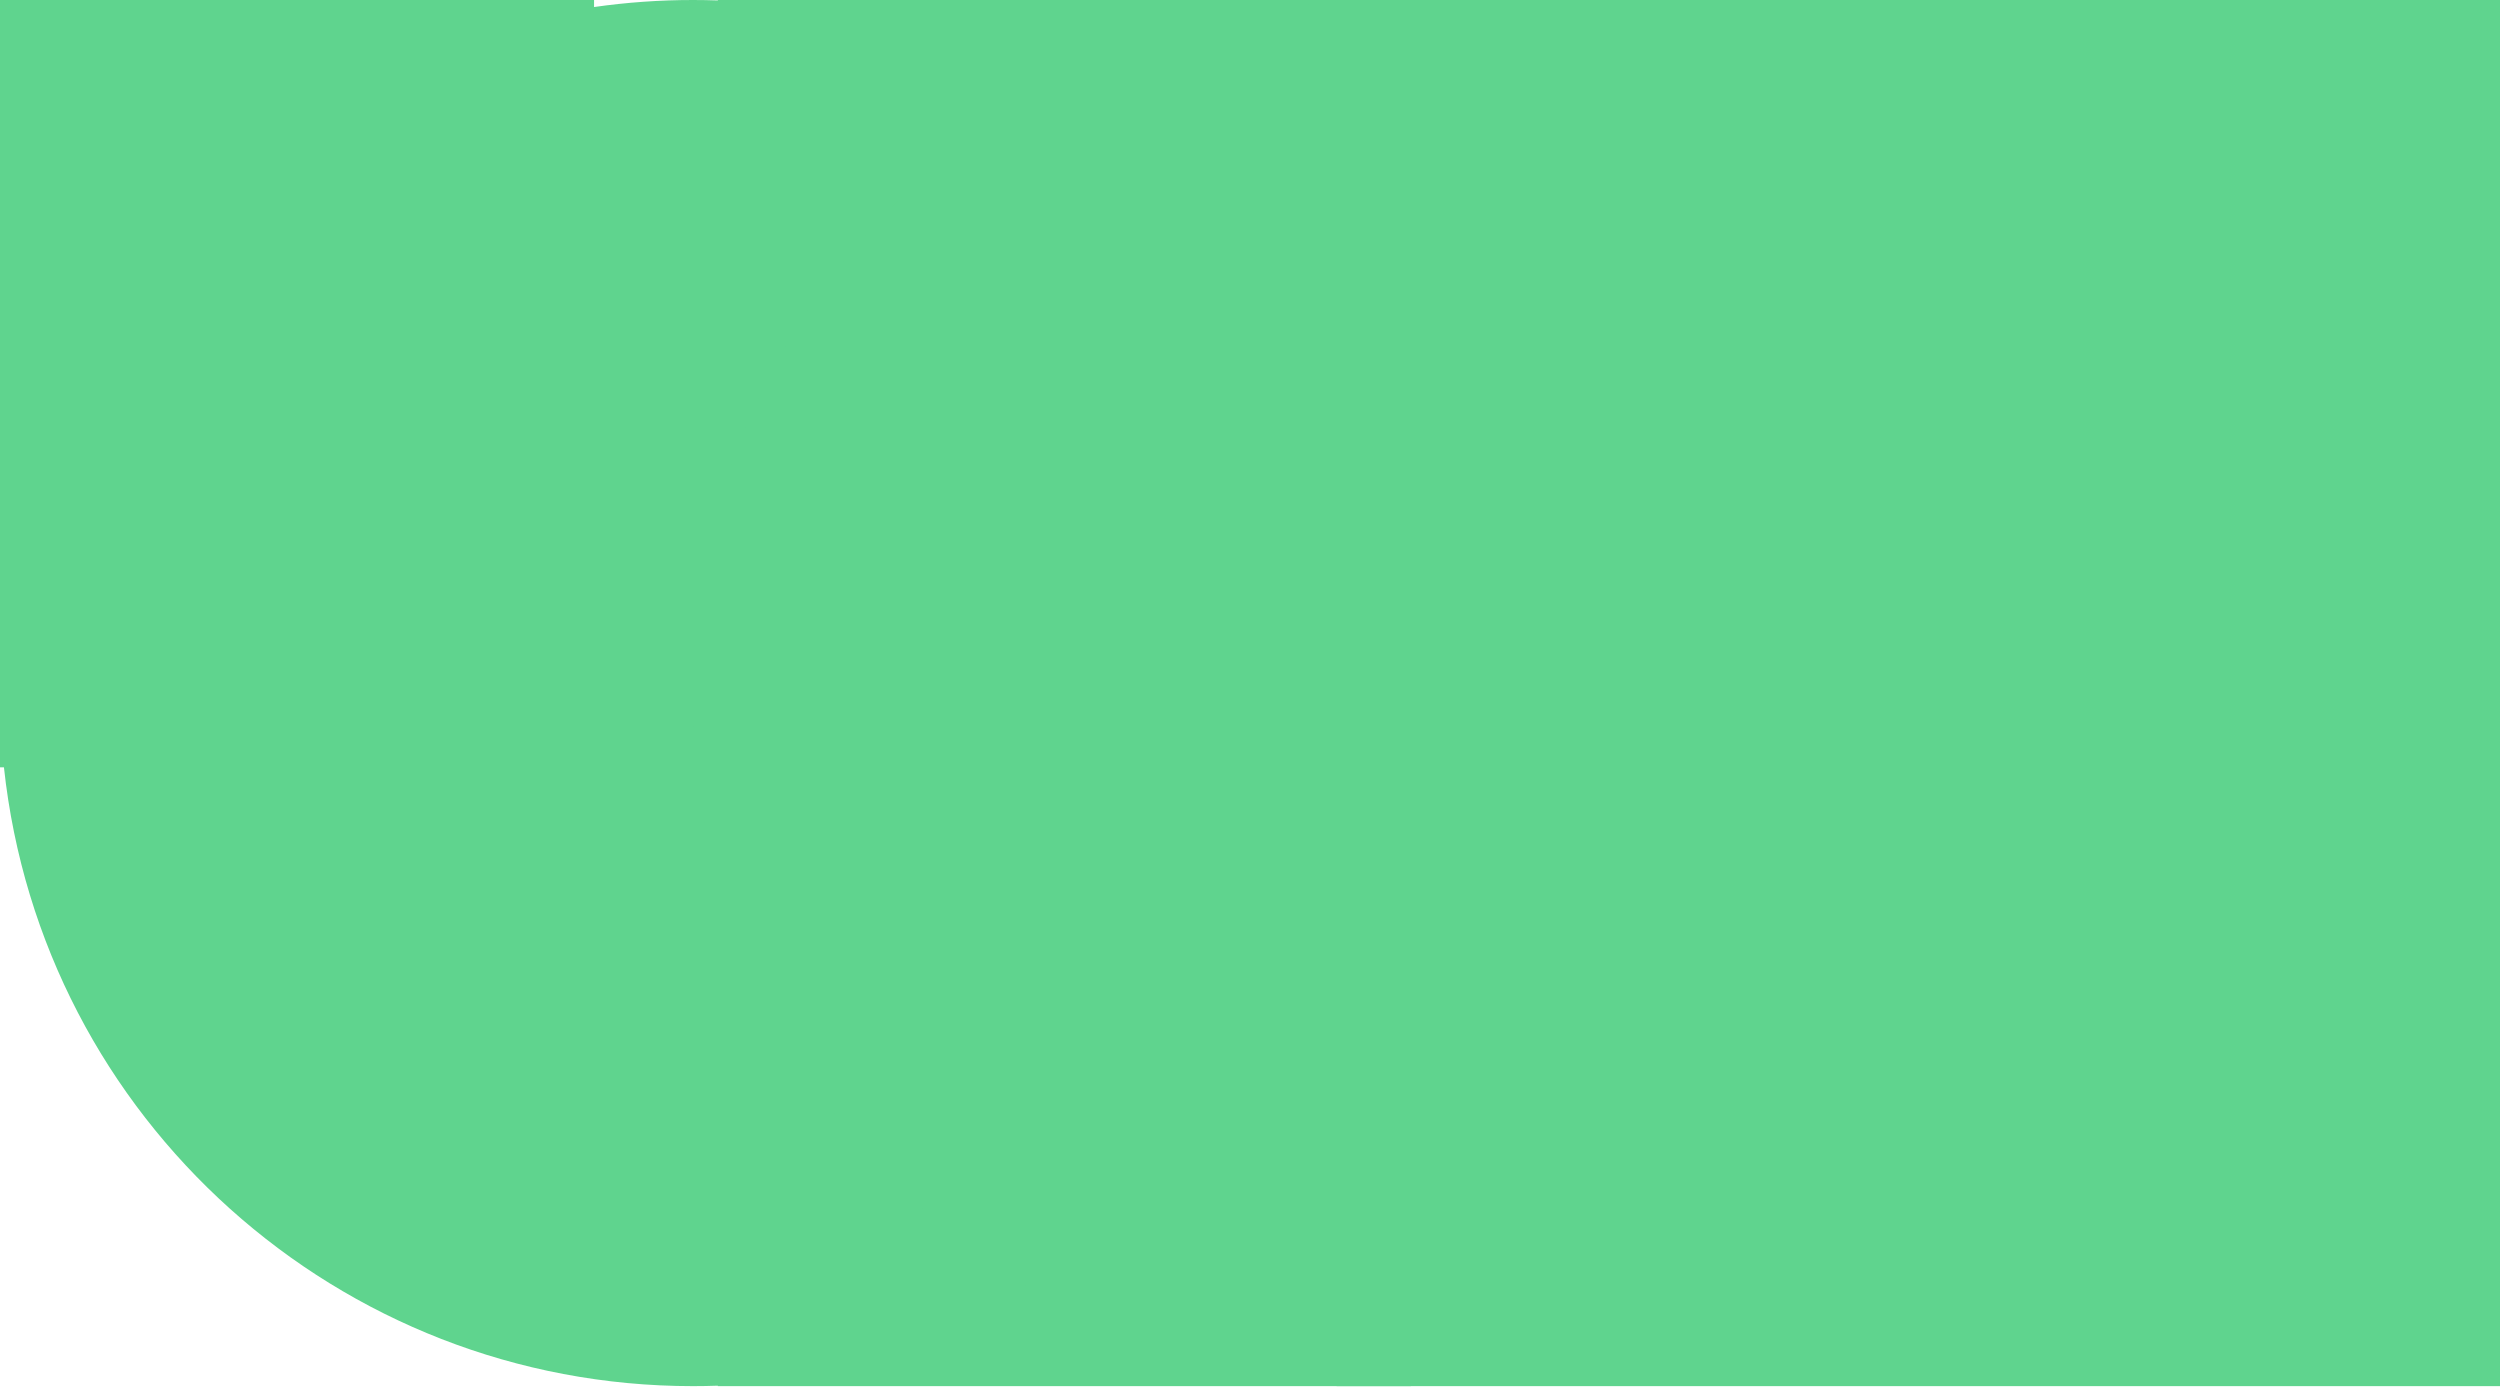
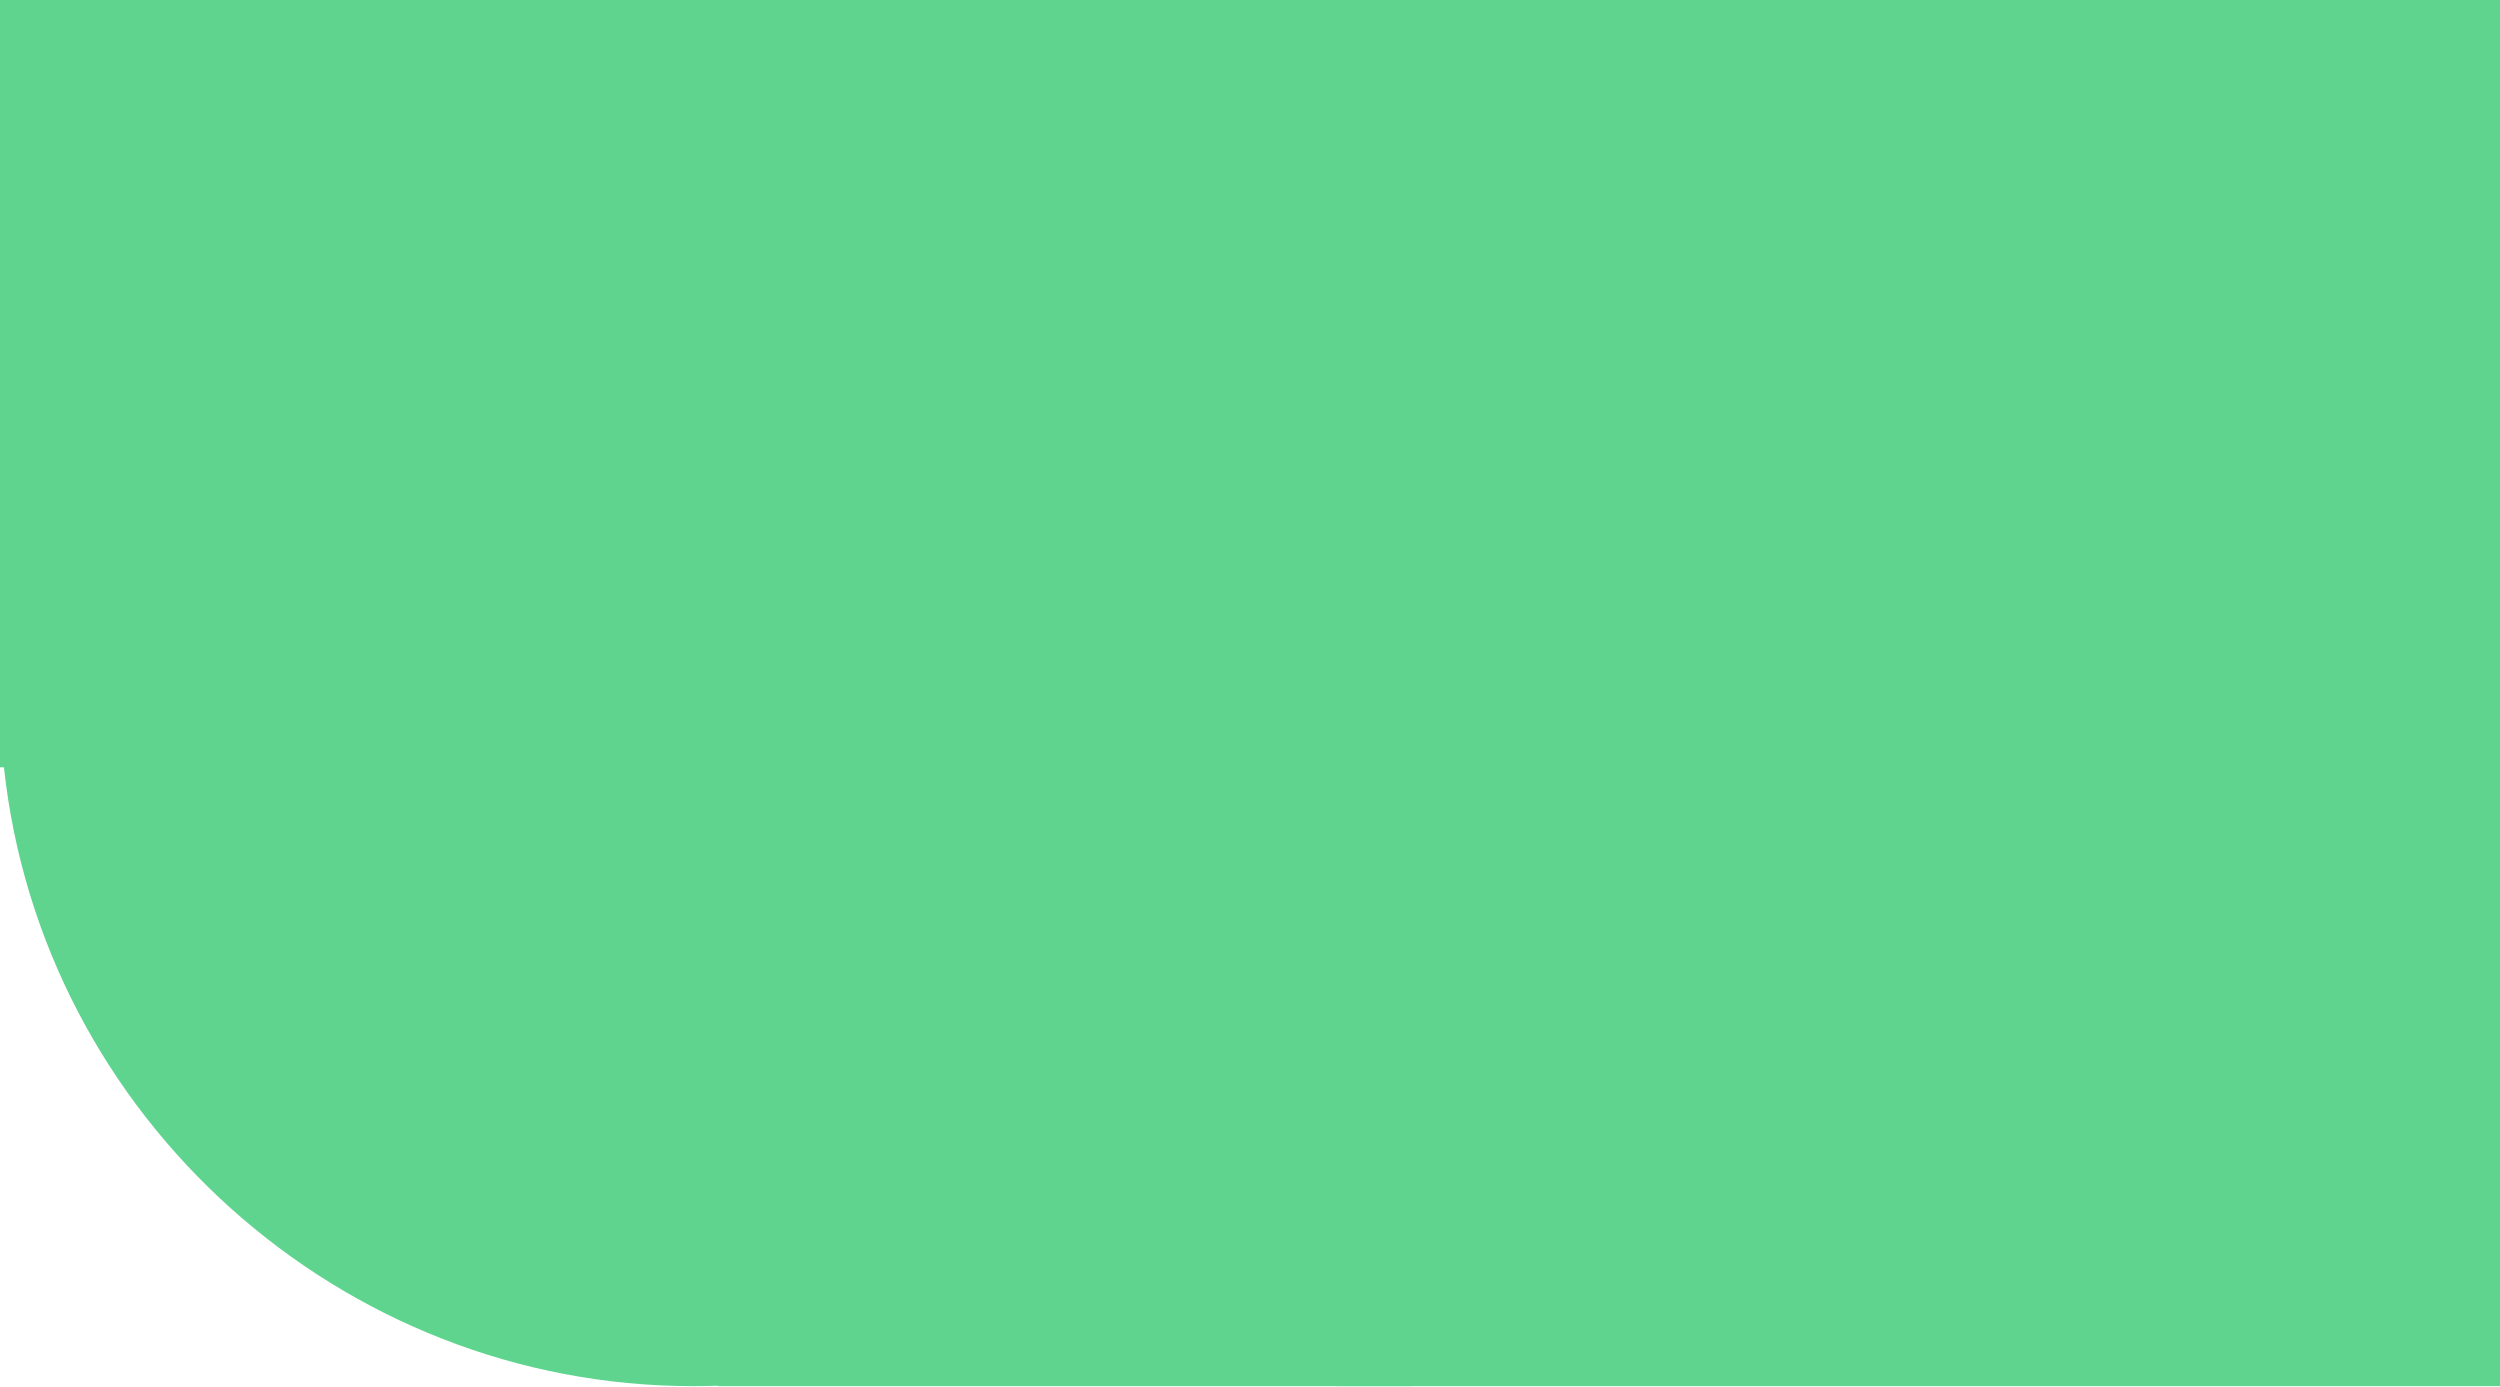
- <svg xmlns="http://www.w3.org/2000/svg" id="menue_background_deliver" width="101" height="56" viewBox="0 0 101 56">
-   <path id="Pfad_3" data-name="Pfad 3" d="M29,55.982Q28.5,56,28,56A28,28,0,0,1,.159,31H0V0H24V.284A28.237,28.237,0,0,1,28,0q.5,0,1,.018V0H57V56H29Z" fill="#5fd48e" fill-rule="evenodd" />
-   <path id="Pfad_4" data-name="Pfad 4" d="M56,0h45V56H54v-.07A28,28,0,0,1,54,.07V0Z" fill="#5fd48e" fill-rule="evenodd" />
+ <svg xmlns="http://www.w3.org/2000/svg" clip-rule="evenodd" fill-rule="evenodd" stroke-linejoin="round" stroke-miterlimit="2" viewBox="0 0 101 56">
+   <g fill="#5fd48e">
+     <path d="m29 55.982c-.333.012-.667.018-1 .018-14.232.001-26.316-10.849-27.841-25h-.159v-31h57v56h-28z" />
+     <path d="m54 0h47v56h-47v-.07c-14.579-1.033-26.021-13.315-26.021-27.93s11.442-26.897 26.021-27.93z" />
+   </g>
</svg>
